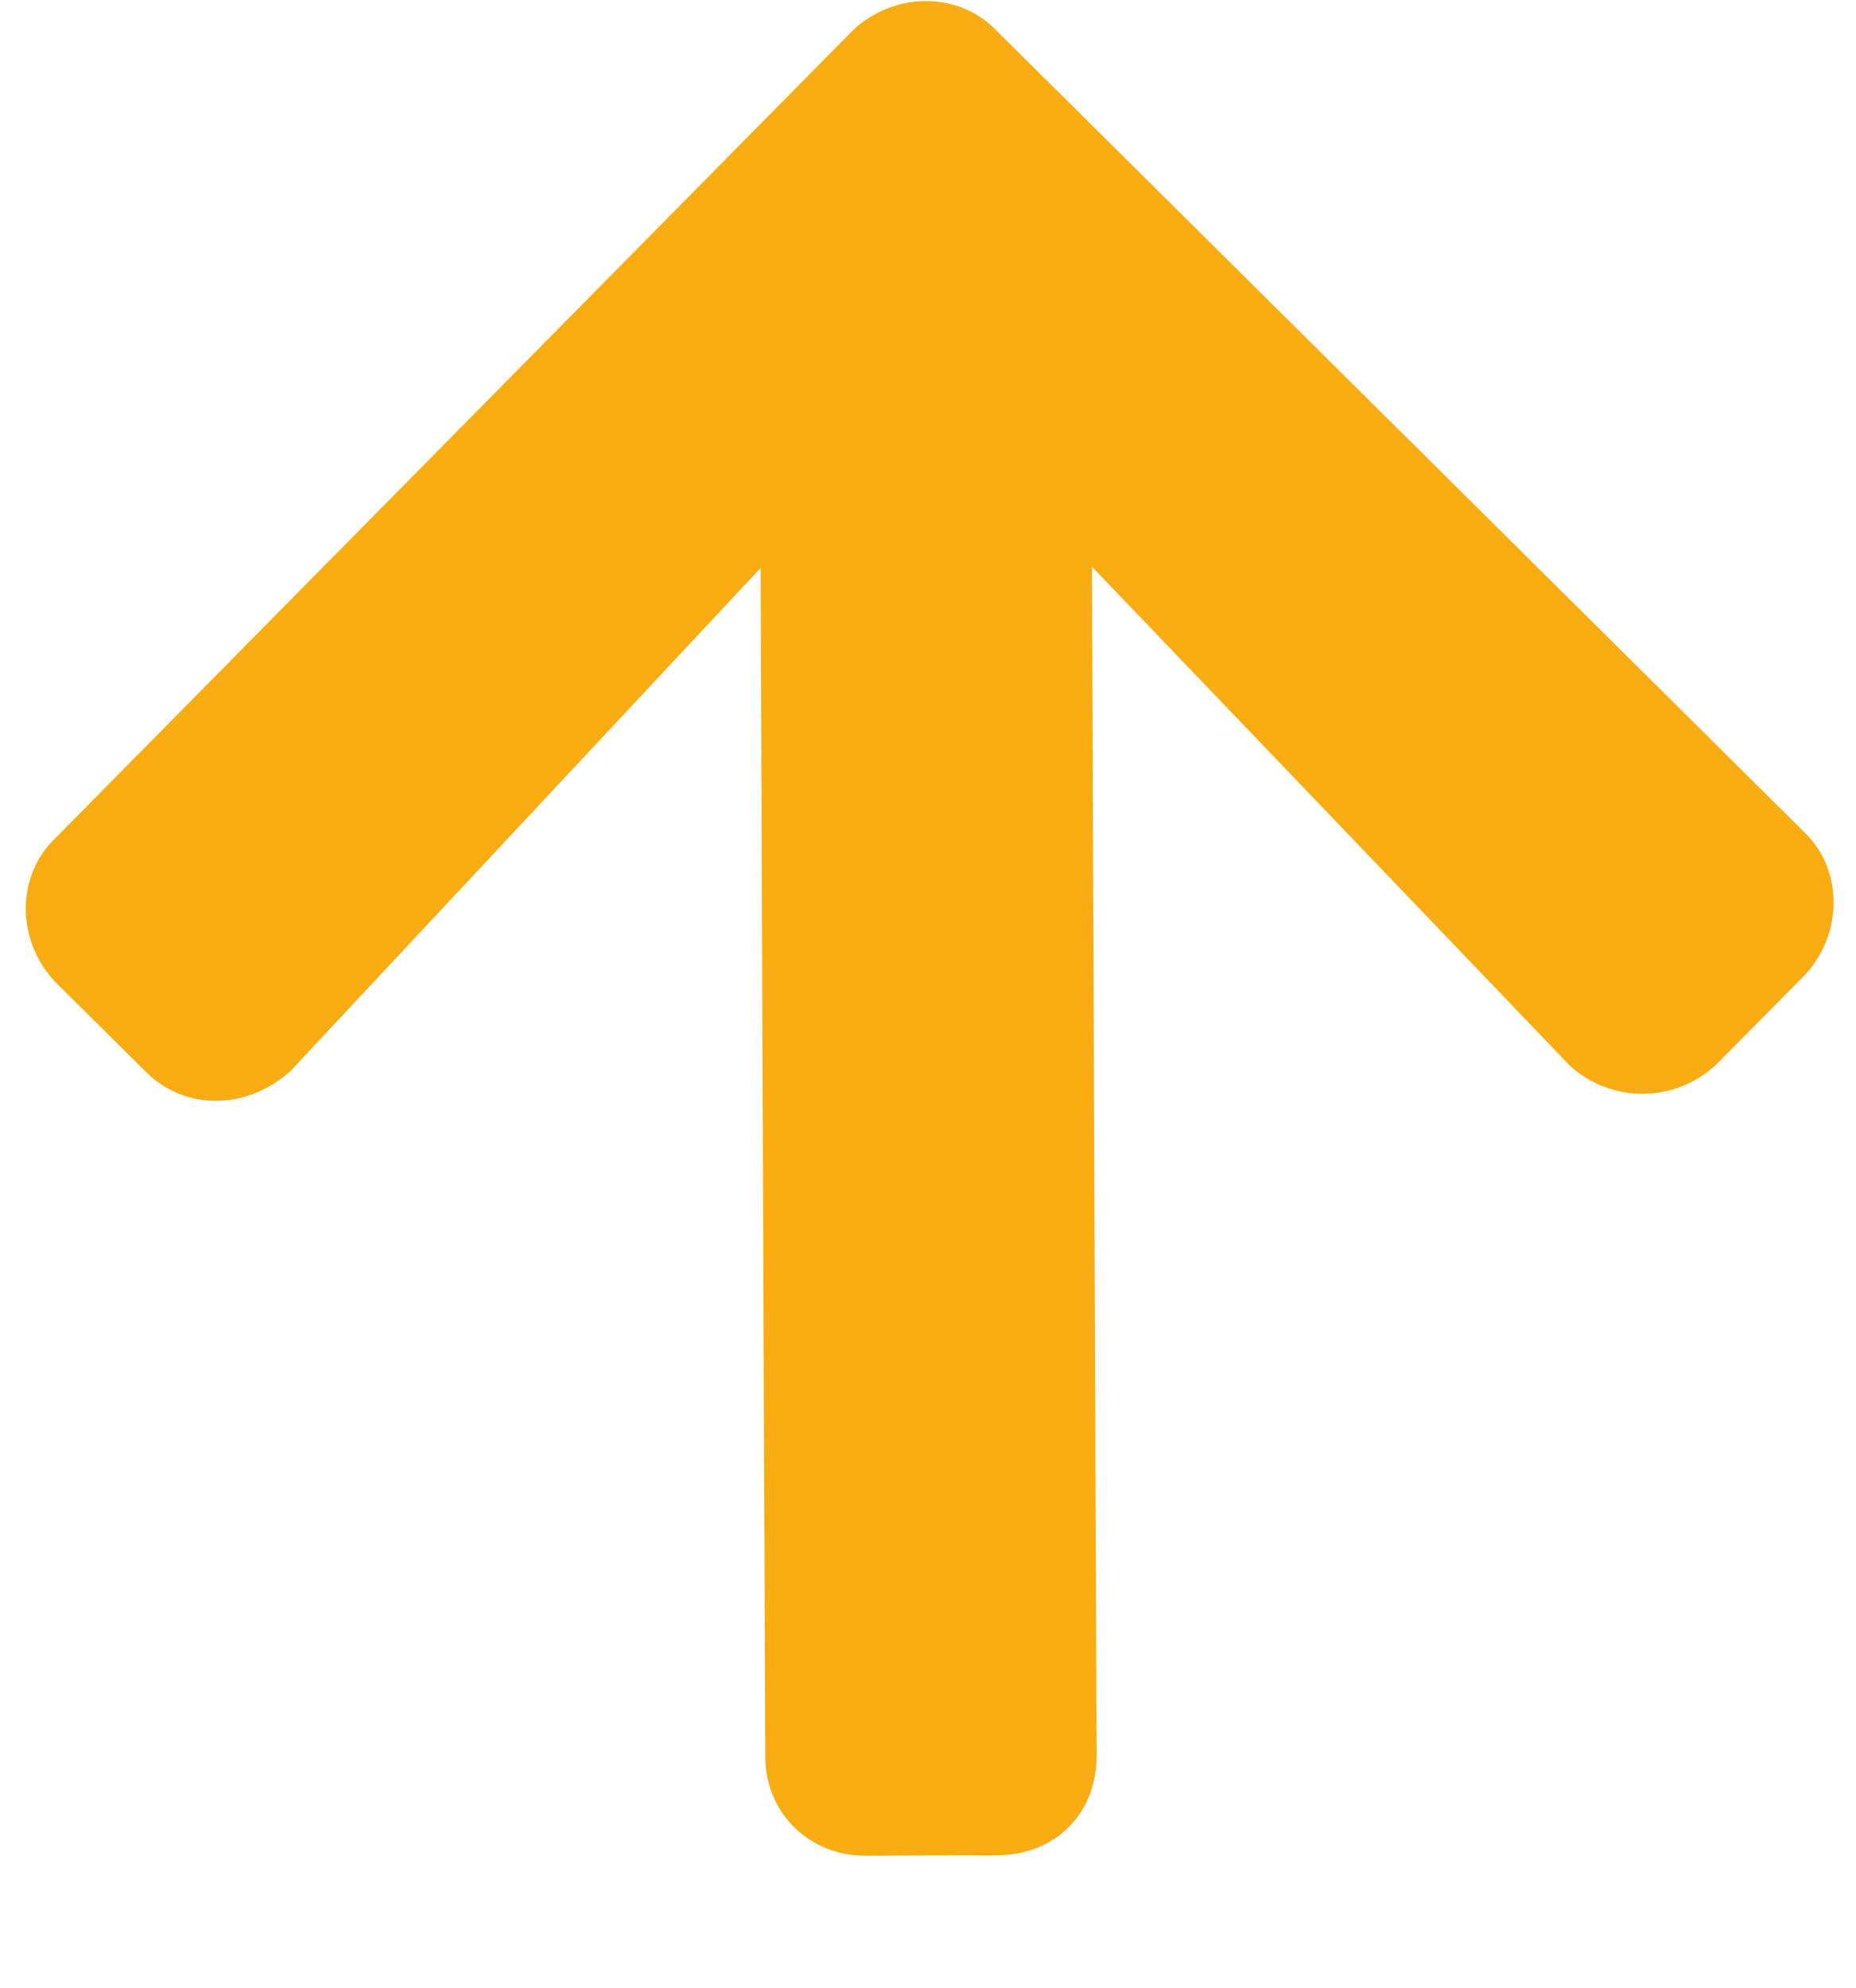
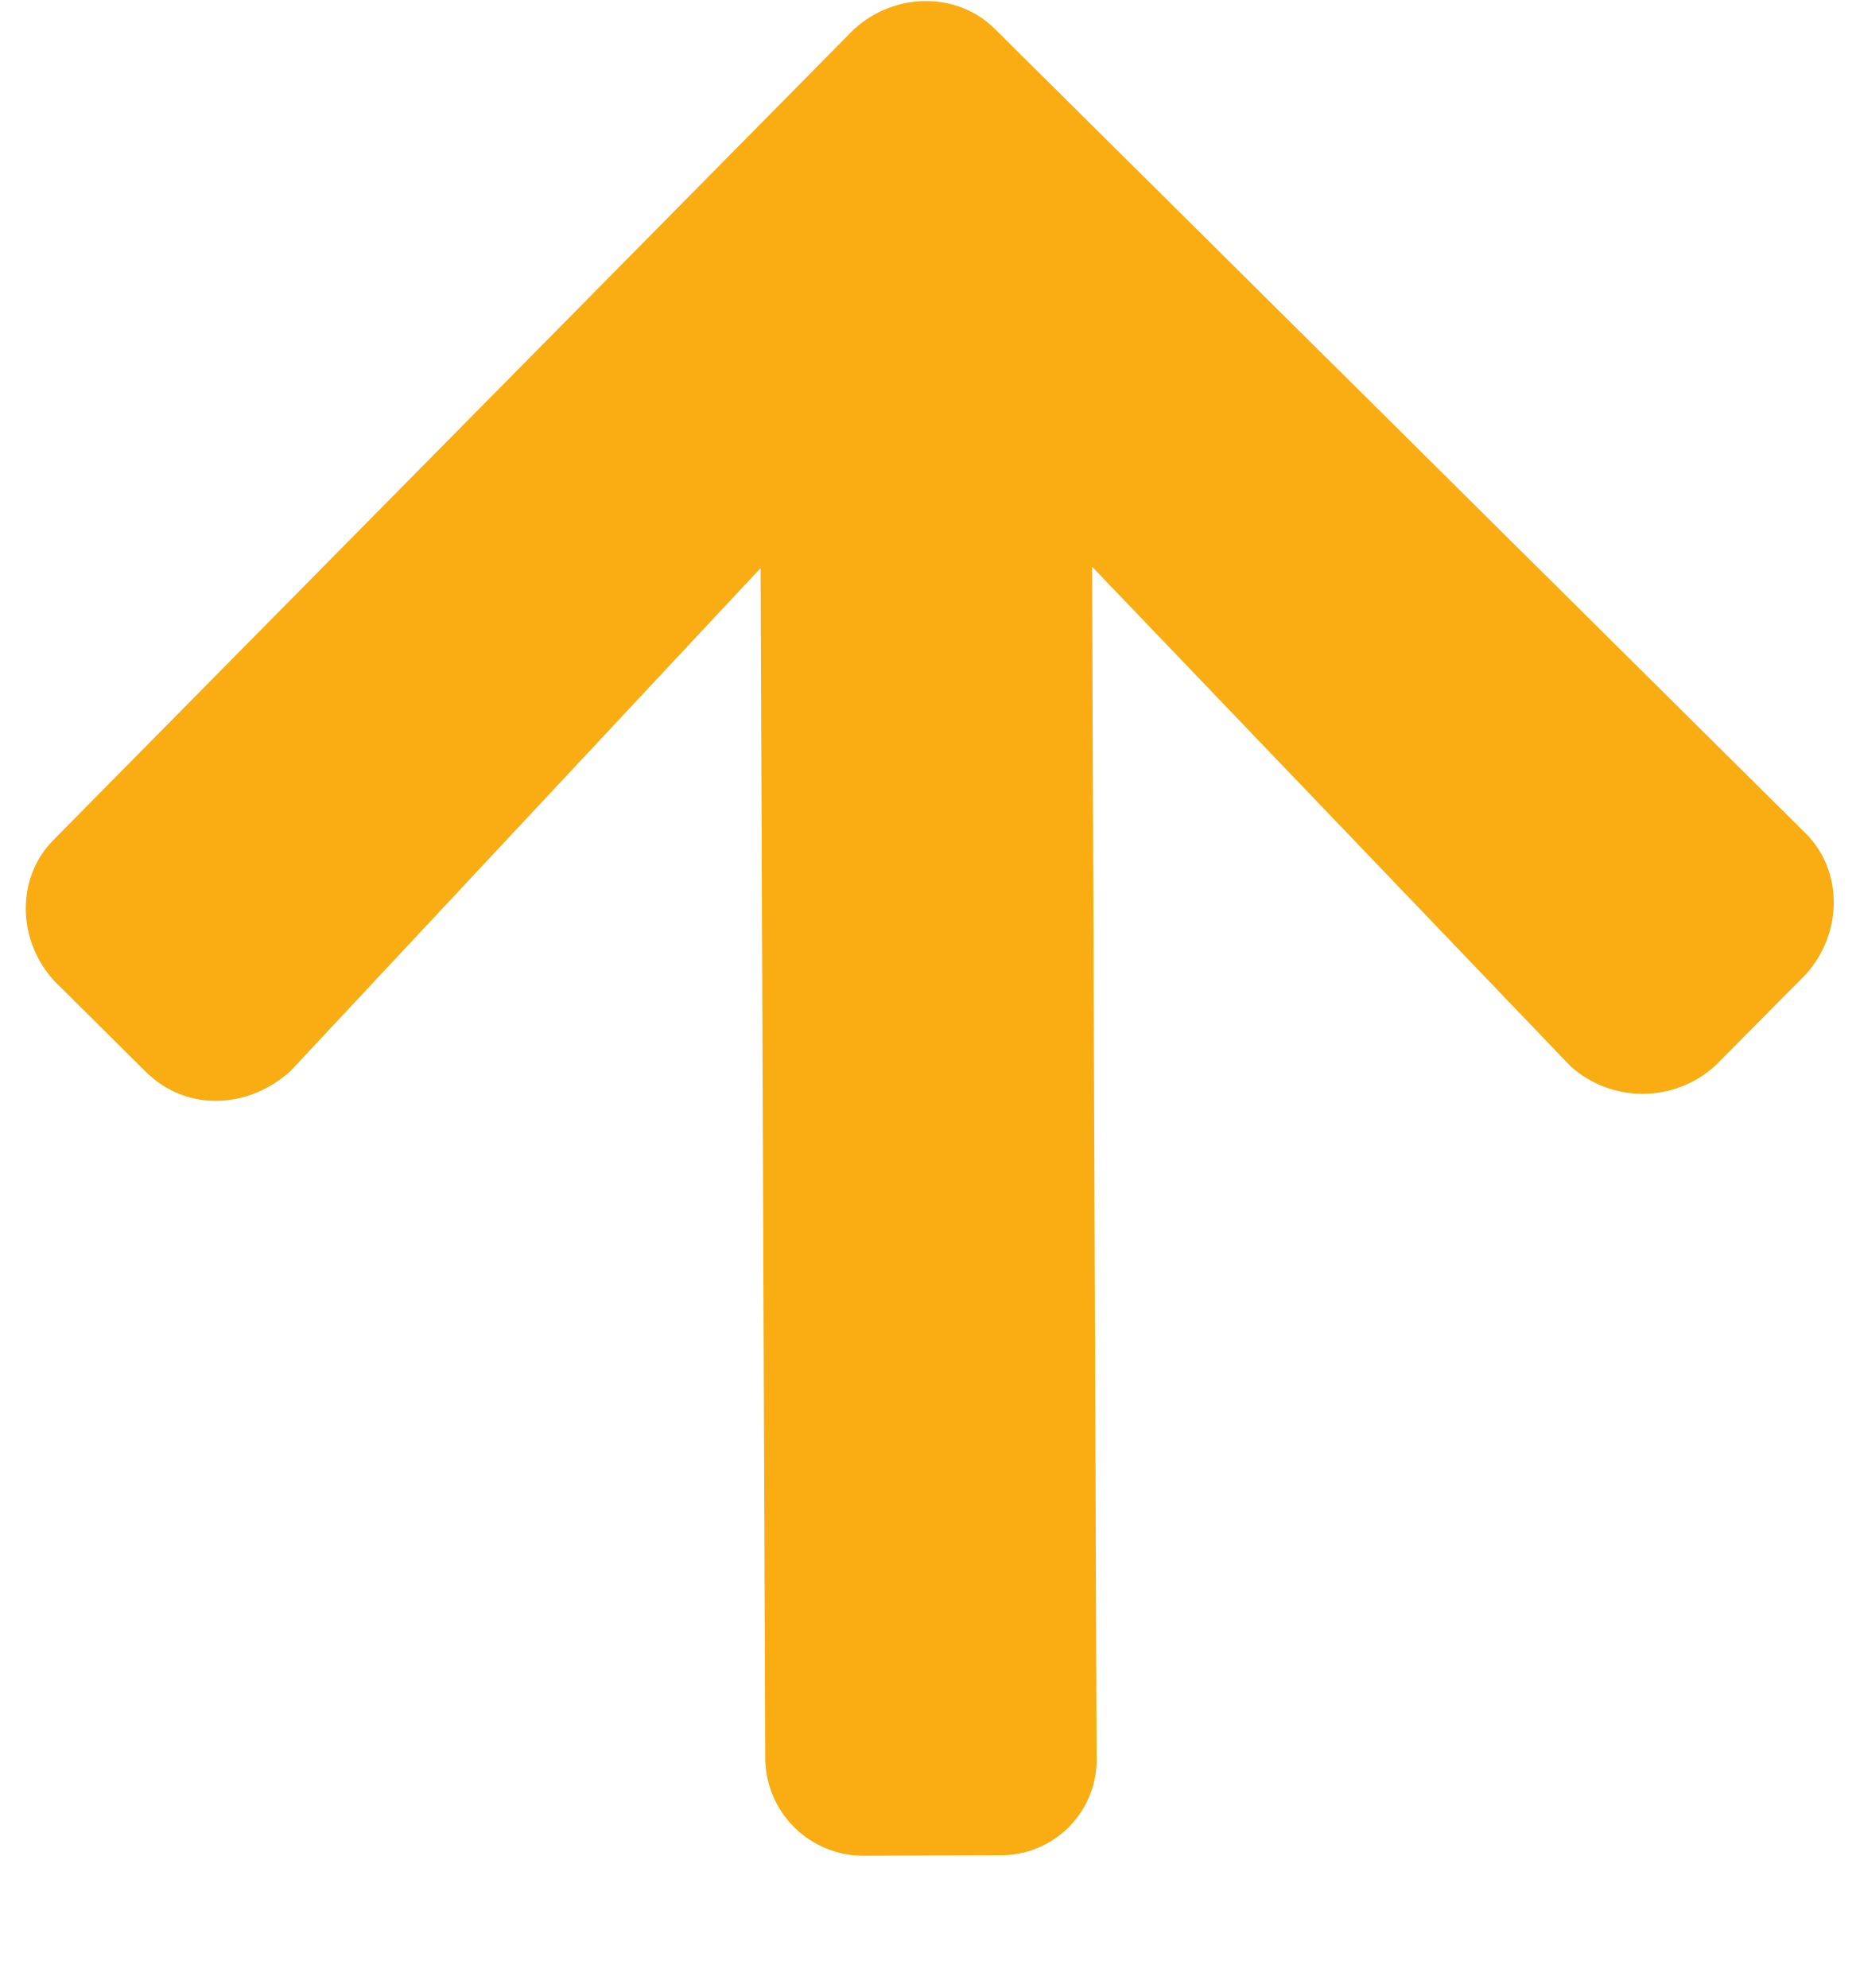
- <svg xmlns="http://www.w3.org/2000/svg" width="14" height="15" viewBox="0 0 14 15" fill="none">
-   <path d="M1.098 8.085C1.412 8.397 1.88 8.364 2.192 8.081L5.739 4.286L5.774 13.255C5.776 13.692 6.121 14.004 6.527 14.002L7.527 13.998C7.965 13.996 8.276 13.683 8.274 13.245L8.239 4.276L11.848 8.044C12.161 8.324 12.63 8.322 12.942 8.04L13.626 7.349C13.906 7.036 13.905 6.567 13.622 6.287L7.505 0.217C7.223 -0.063 6.754 -0.062 6.443 0.221L0.404 6.338C0.123 6.62 0.125 7.089 0.408 7.4L1.098 8.085Z" fill="#FAAD13" />
+ <svg xmlns="http://www.w3.org/2000/svg" width="14" height="15" fill="none">
+   <path d="M1.098 8.085c.314.312.782.279 1.094-.004l3.547-3.795.035 8.969a.74.74 0 0 0 .753.747l1-.004a.722.722 0 0 0 .747-.753L8.24 4.276l3.609 3.768a.814.814 0 0 0 1.094-.004l.684-.69c.28-.314.279-.783-.004-1.063L7.505.217c-.282-.28-.751-.279-1.062.004L.403 6.338c-.28.282-.278.751.005 1.062l.69.685z" fill="#FAAD13" />
</svg>
